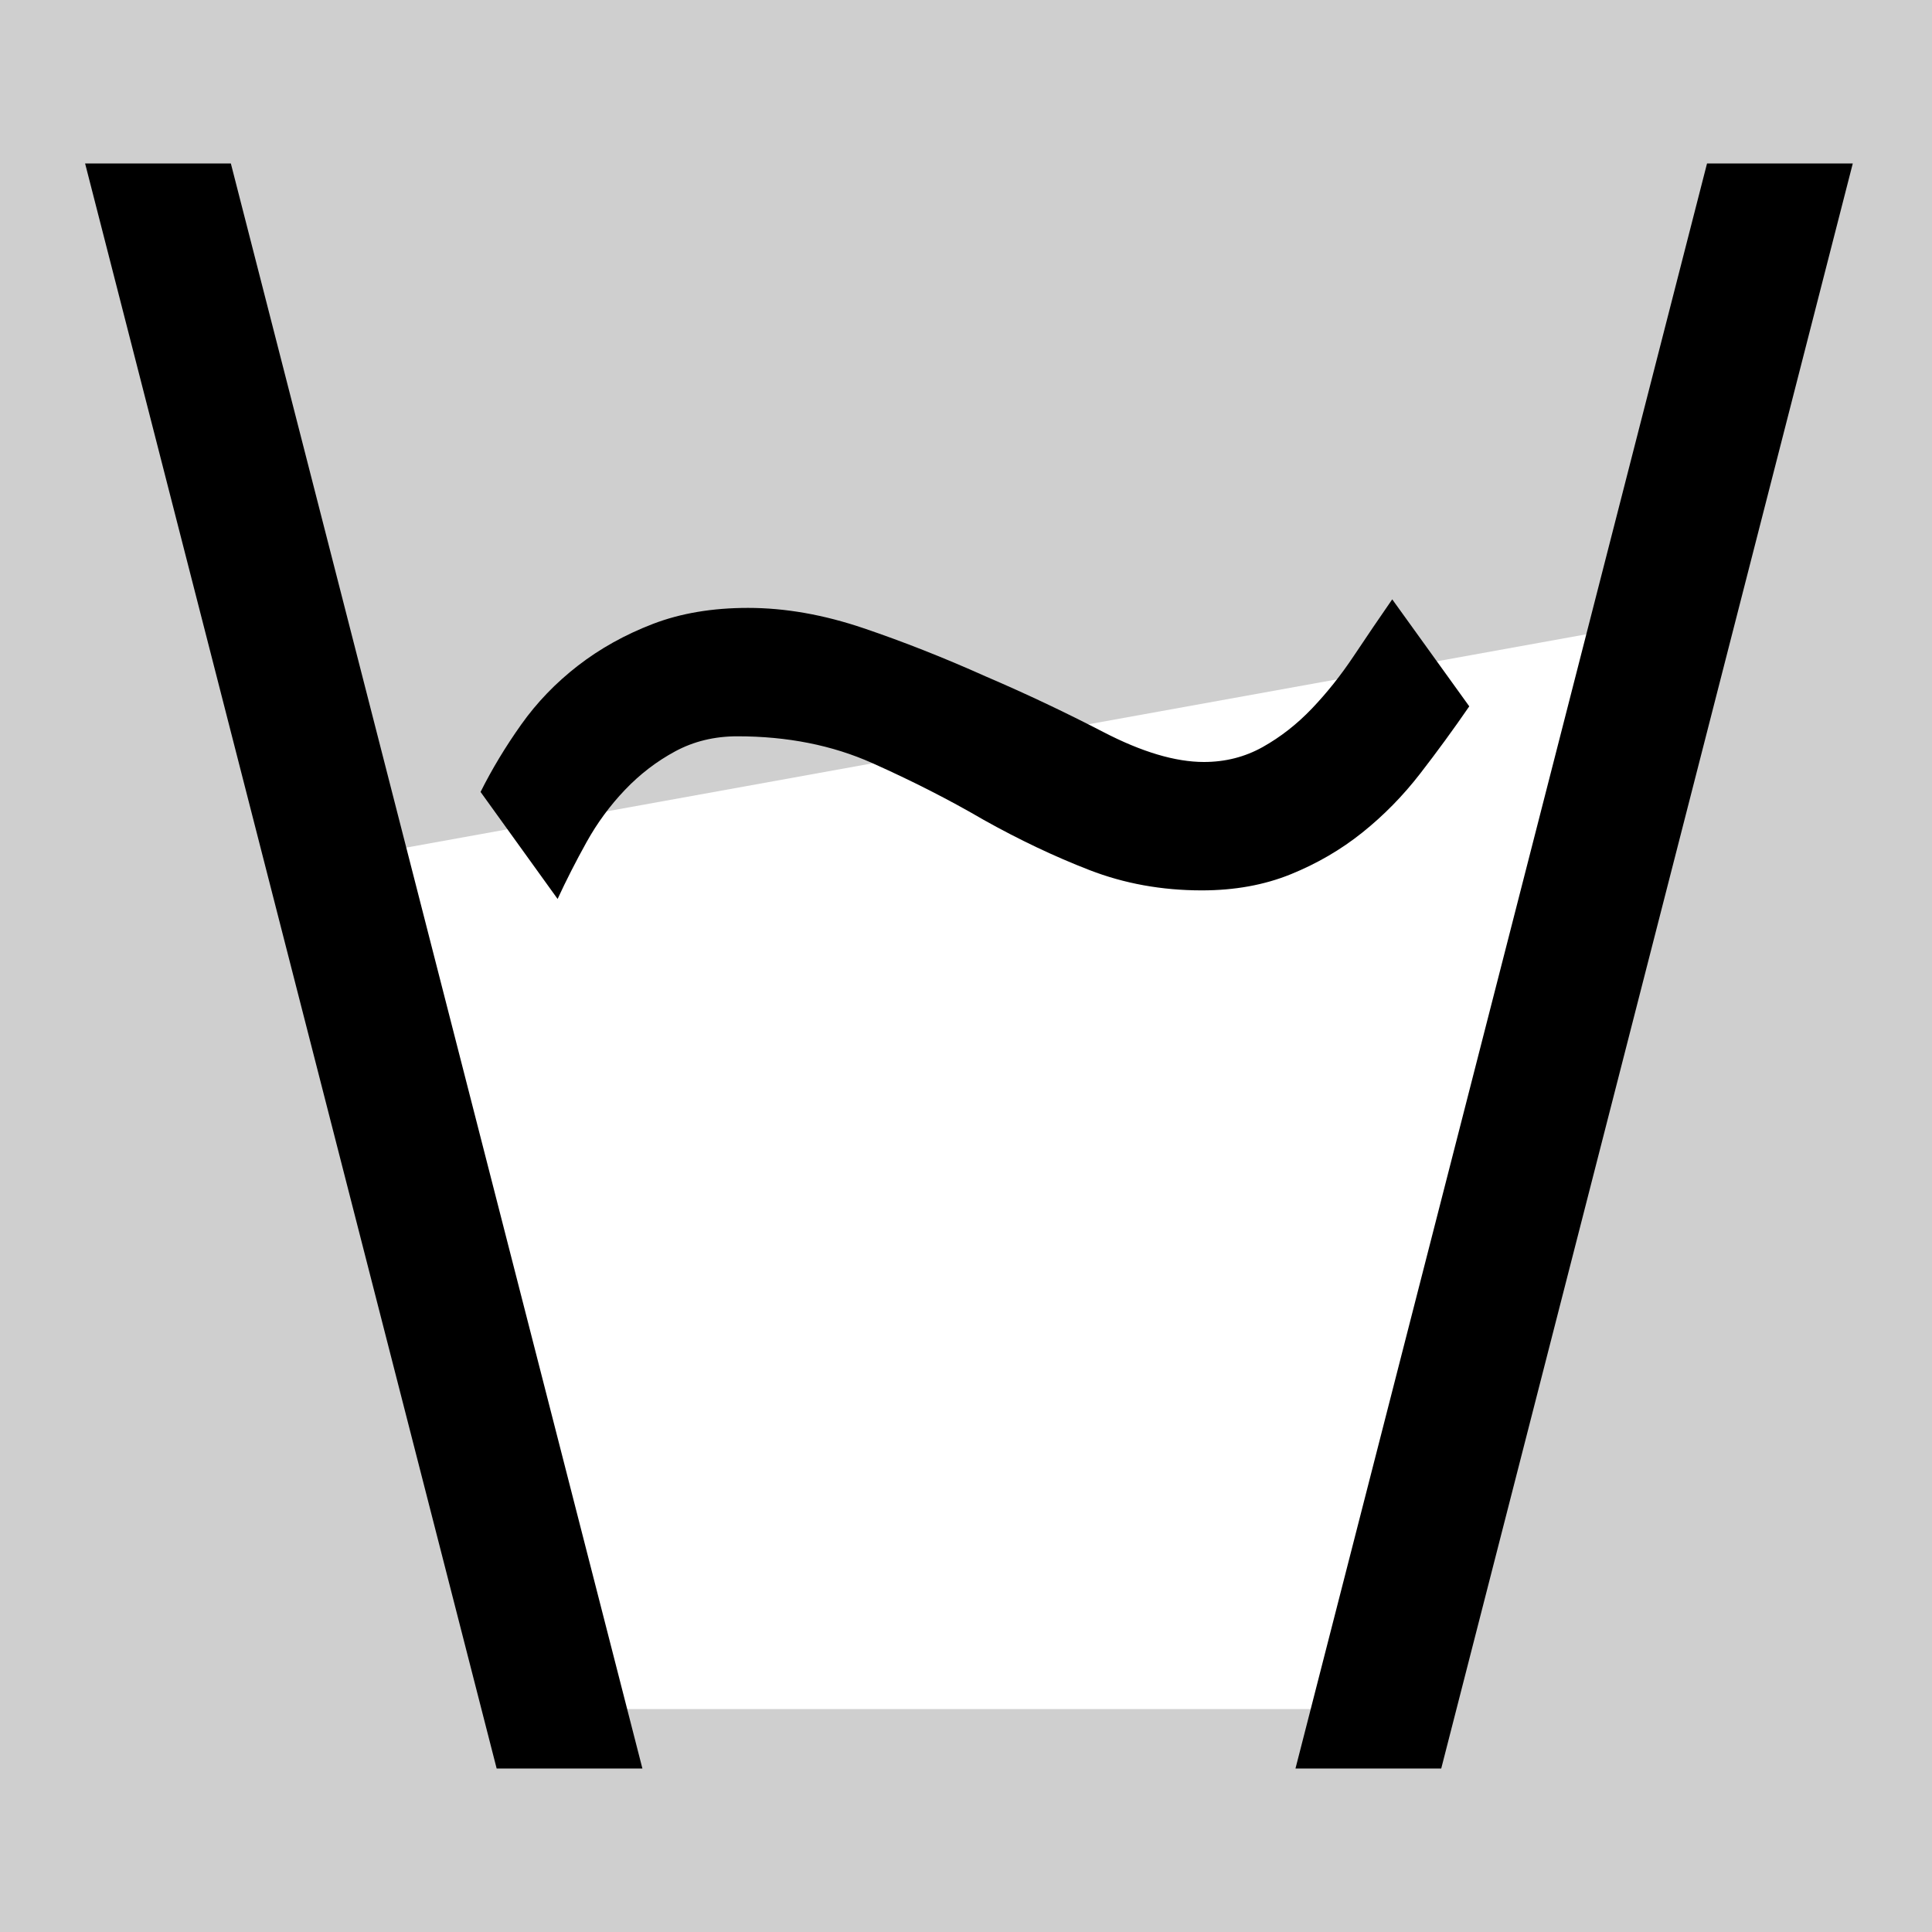
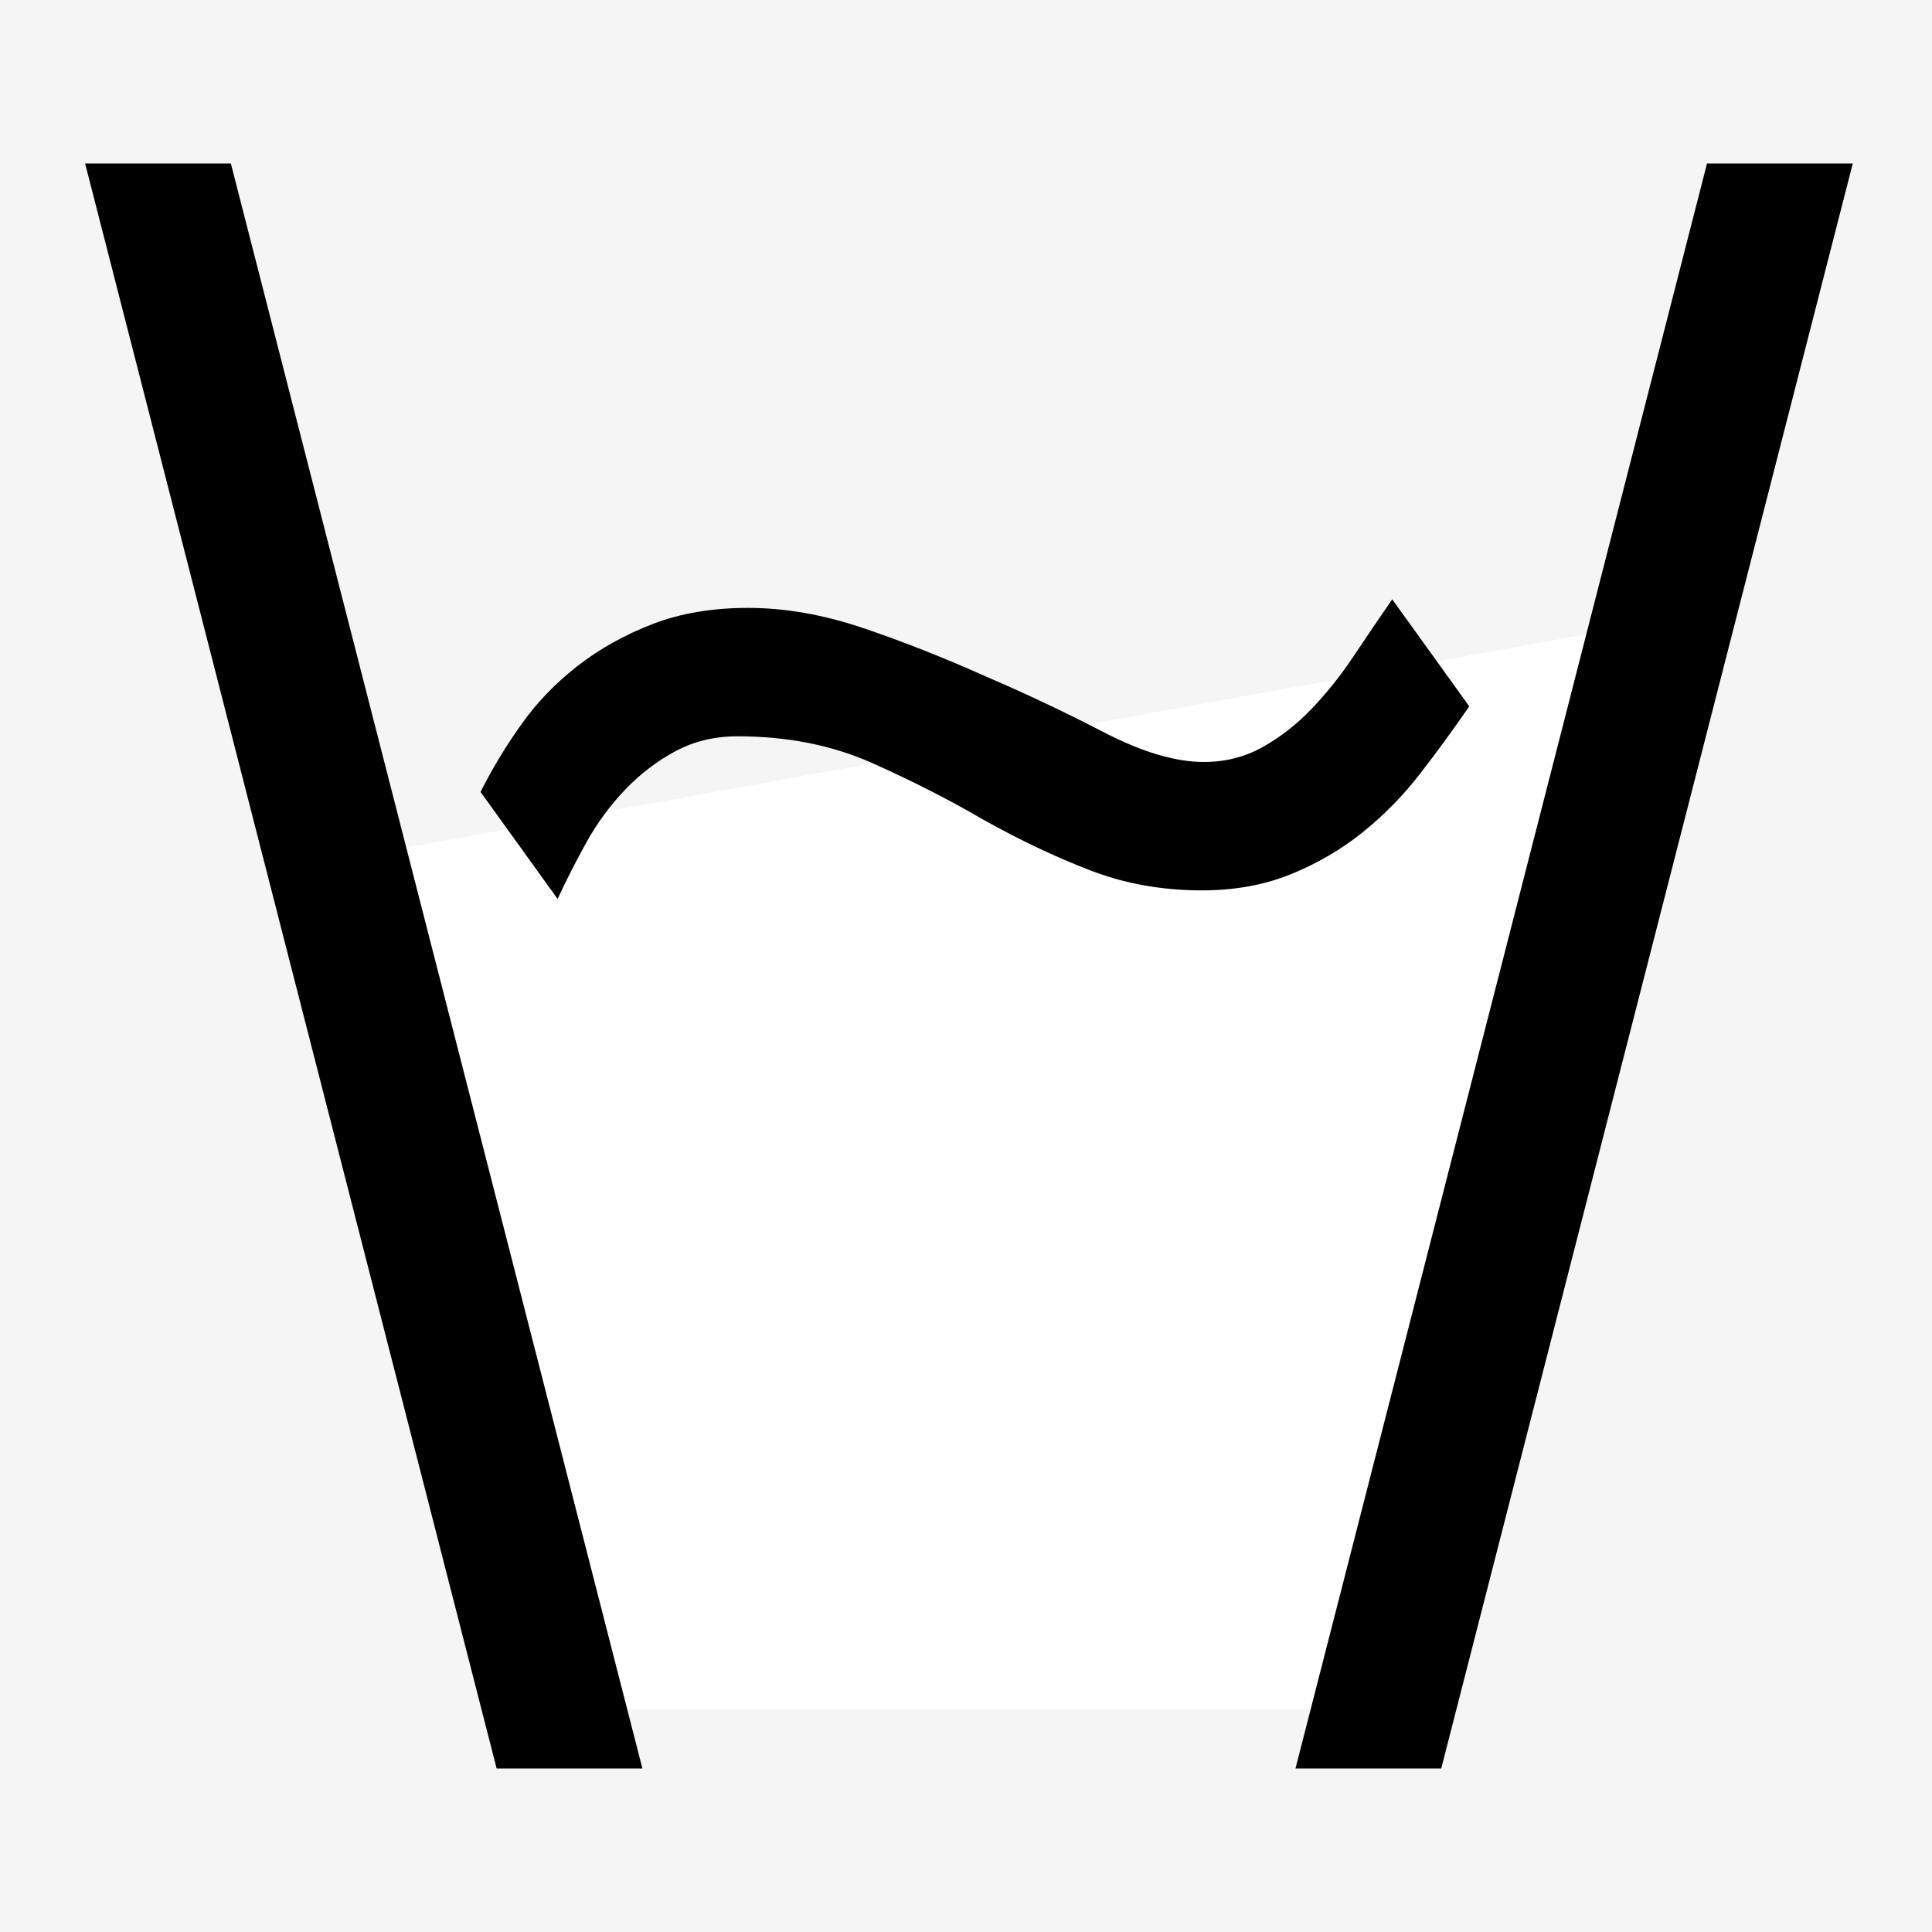
<svg xmlns="http://www.w3.org/2000/svg" width="260px" height="260px" viewBox="0 0 260 260" version="1.1">
  <defs />
  <g id="Page-1" stroke="none" stroke-width="1" fill="none" fill-rule="evenodd">
-     <rect id="Rectangle-1" fill="#CFCFCF" x="0" y="0" width="260" height="260" />
+     <rect id="Rectangle-1" fill="#f5f5f5" x="0" y="0" width="260" height="260" />
    <g id="Path-6-+-Path" transform="translate(11, 22)">
      <path d="M66.5,208 L171.005,208 L210,62 L38.5,93 L66.5,208 Z" id="Path-6" fill="#FFFFFF" />
      <path d="M55.838,216 L1.194,2.888 L0.453,0 L20.068,0 L74.598,212.668 L75.453,216 L55.838,216 L55.838,216 Z M182.954,216 L237.598,2.888 L238.339,-1.42108547e-14 L218.724,-3.15544362e-30 L164.194,212.668 L163.339,216 L182.954,216 L182.954,216 Z M186.728,73.056 L176.36,58.656 C174.632,61.152 172.904,63.696 171.176,66.288 C169.448,68.88 167.576,71.232 165.56,73.344 C163.544,75.456 161.336,77.184 158.936,78.528 C156.536,79.872 153.896,80.544 151.016,80.544 C147.176,80.544 142.664,79.2 137.48,76.512 C132.296,73.824 127.016,71.328 121.64,69.024 C116.072,66.528 110.6,64.368 105.224,62.544 C99.848,60.72 94.664,59.808 89.672,59.808 C84.872,59.808 80.6,60.528 76.856,61.968 C73.112,63.408 69.752,65.28 66.776,67.584 C63.8,69.888 61.256,72.528 59.144,75.504 C57.032,78.48 55.208,81.504 53.672,84.576 L64.04,98.976 C65.192,96.48 66.488,93.936 67.928,91.344 C69.368,88.752 71.096,86.4 73.112,84.288 C75.128,82.176 77.384,80.448 79.88,79.104 C82.376,77.76 85.16,77.088 88.232,77.088 C94.952,77.088 101,78.288 106.376,80.688 C111.752,83.088 116.744,85.632 121.352,88.32 C126.152,91.008 130.904,93.264 135.608,95.088 C140.312,96.912 145.352,97.824 150.728,97.824 C155.144,97.824 159.128,97.104 162.68,95.664 C166.232,94.224 169.448,92.352 172.328,90.048 C175.208,87.744 177.8,85.104 180.104,82.128 C182.408,79.152 184.616,76.128 186.728,73.056 L186.728,73.056 Z" id="Path" fill="#000000" />
    </g>
  </g>
</svg>
